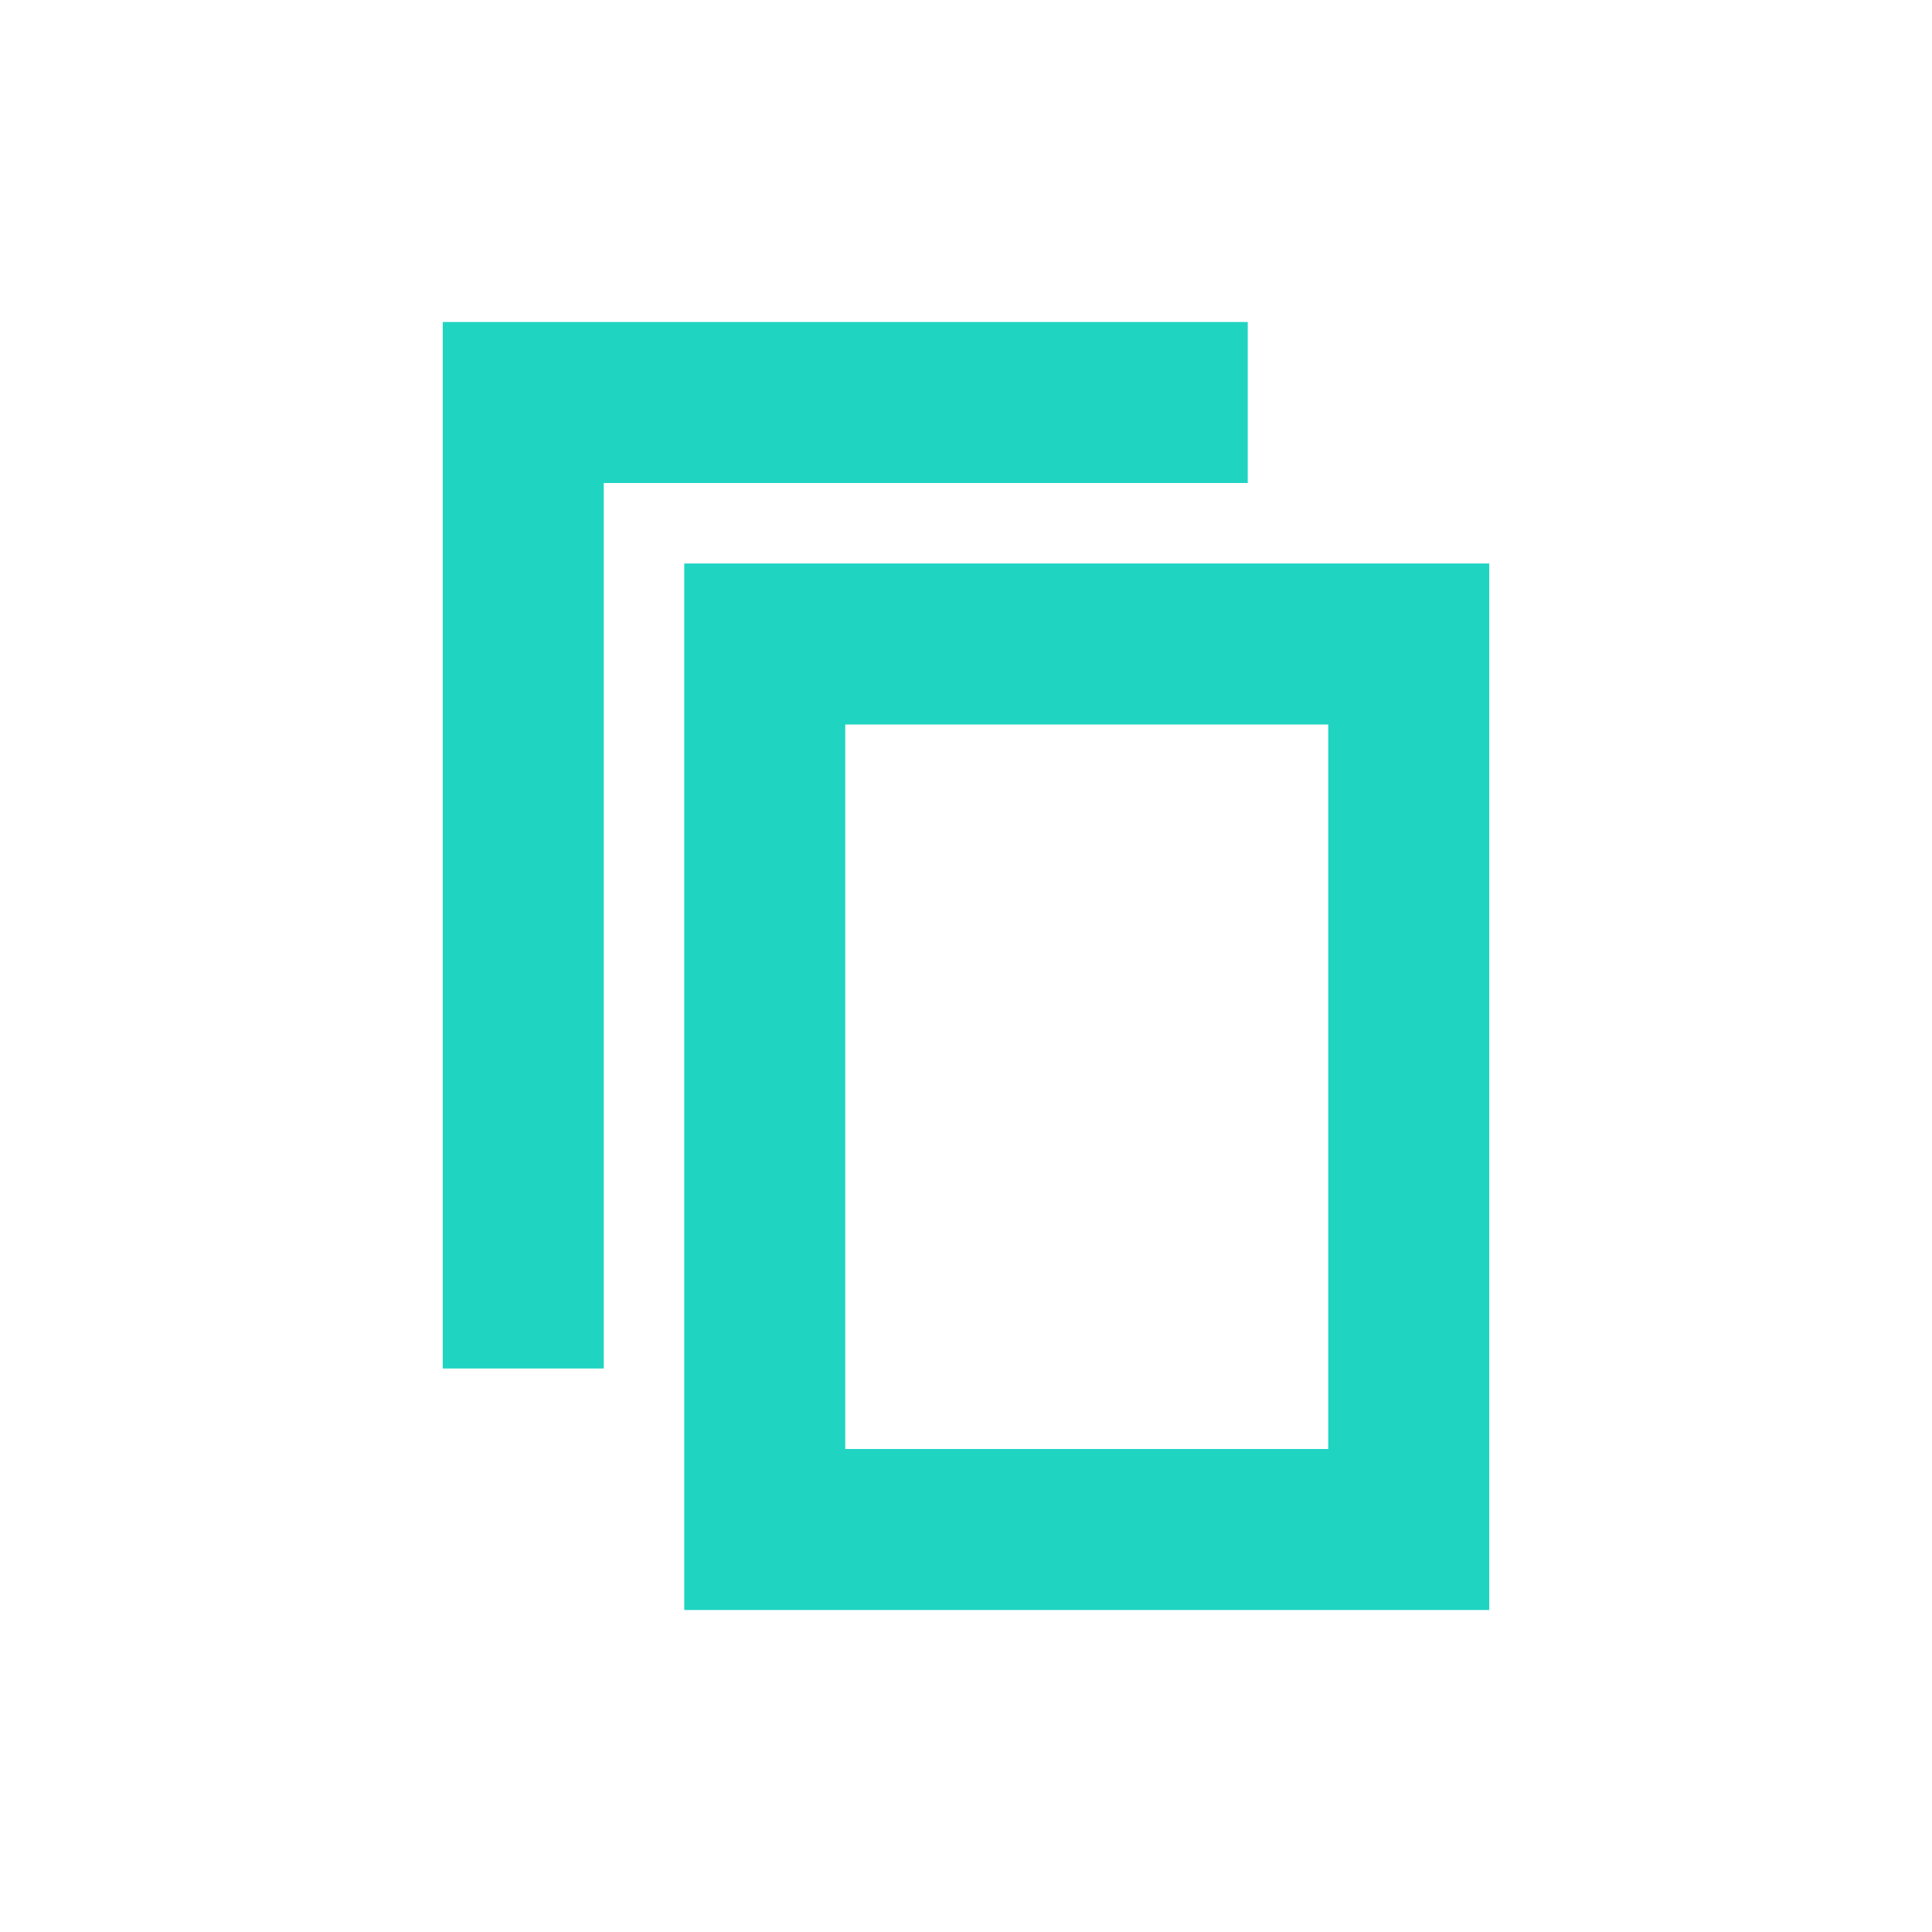
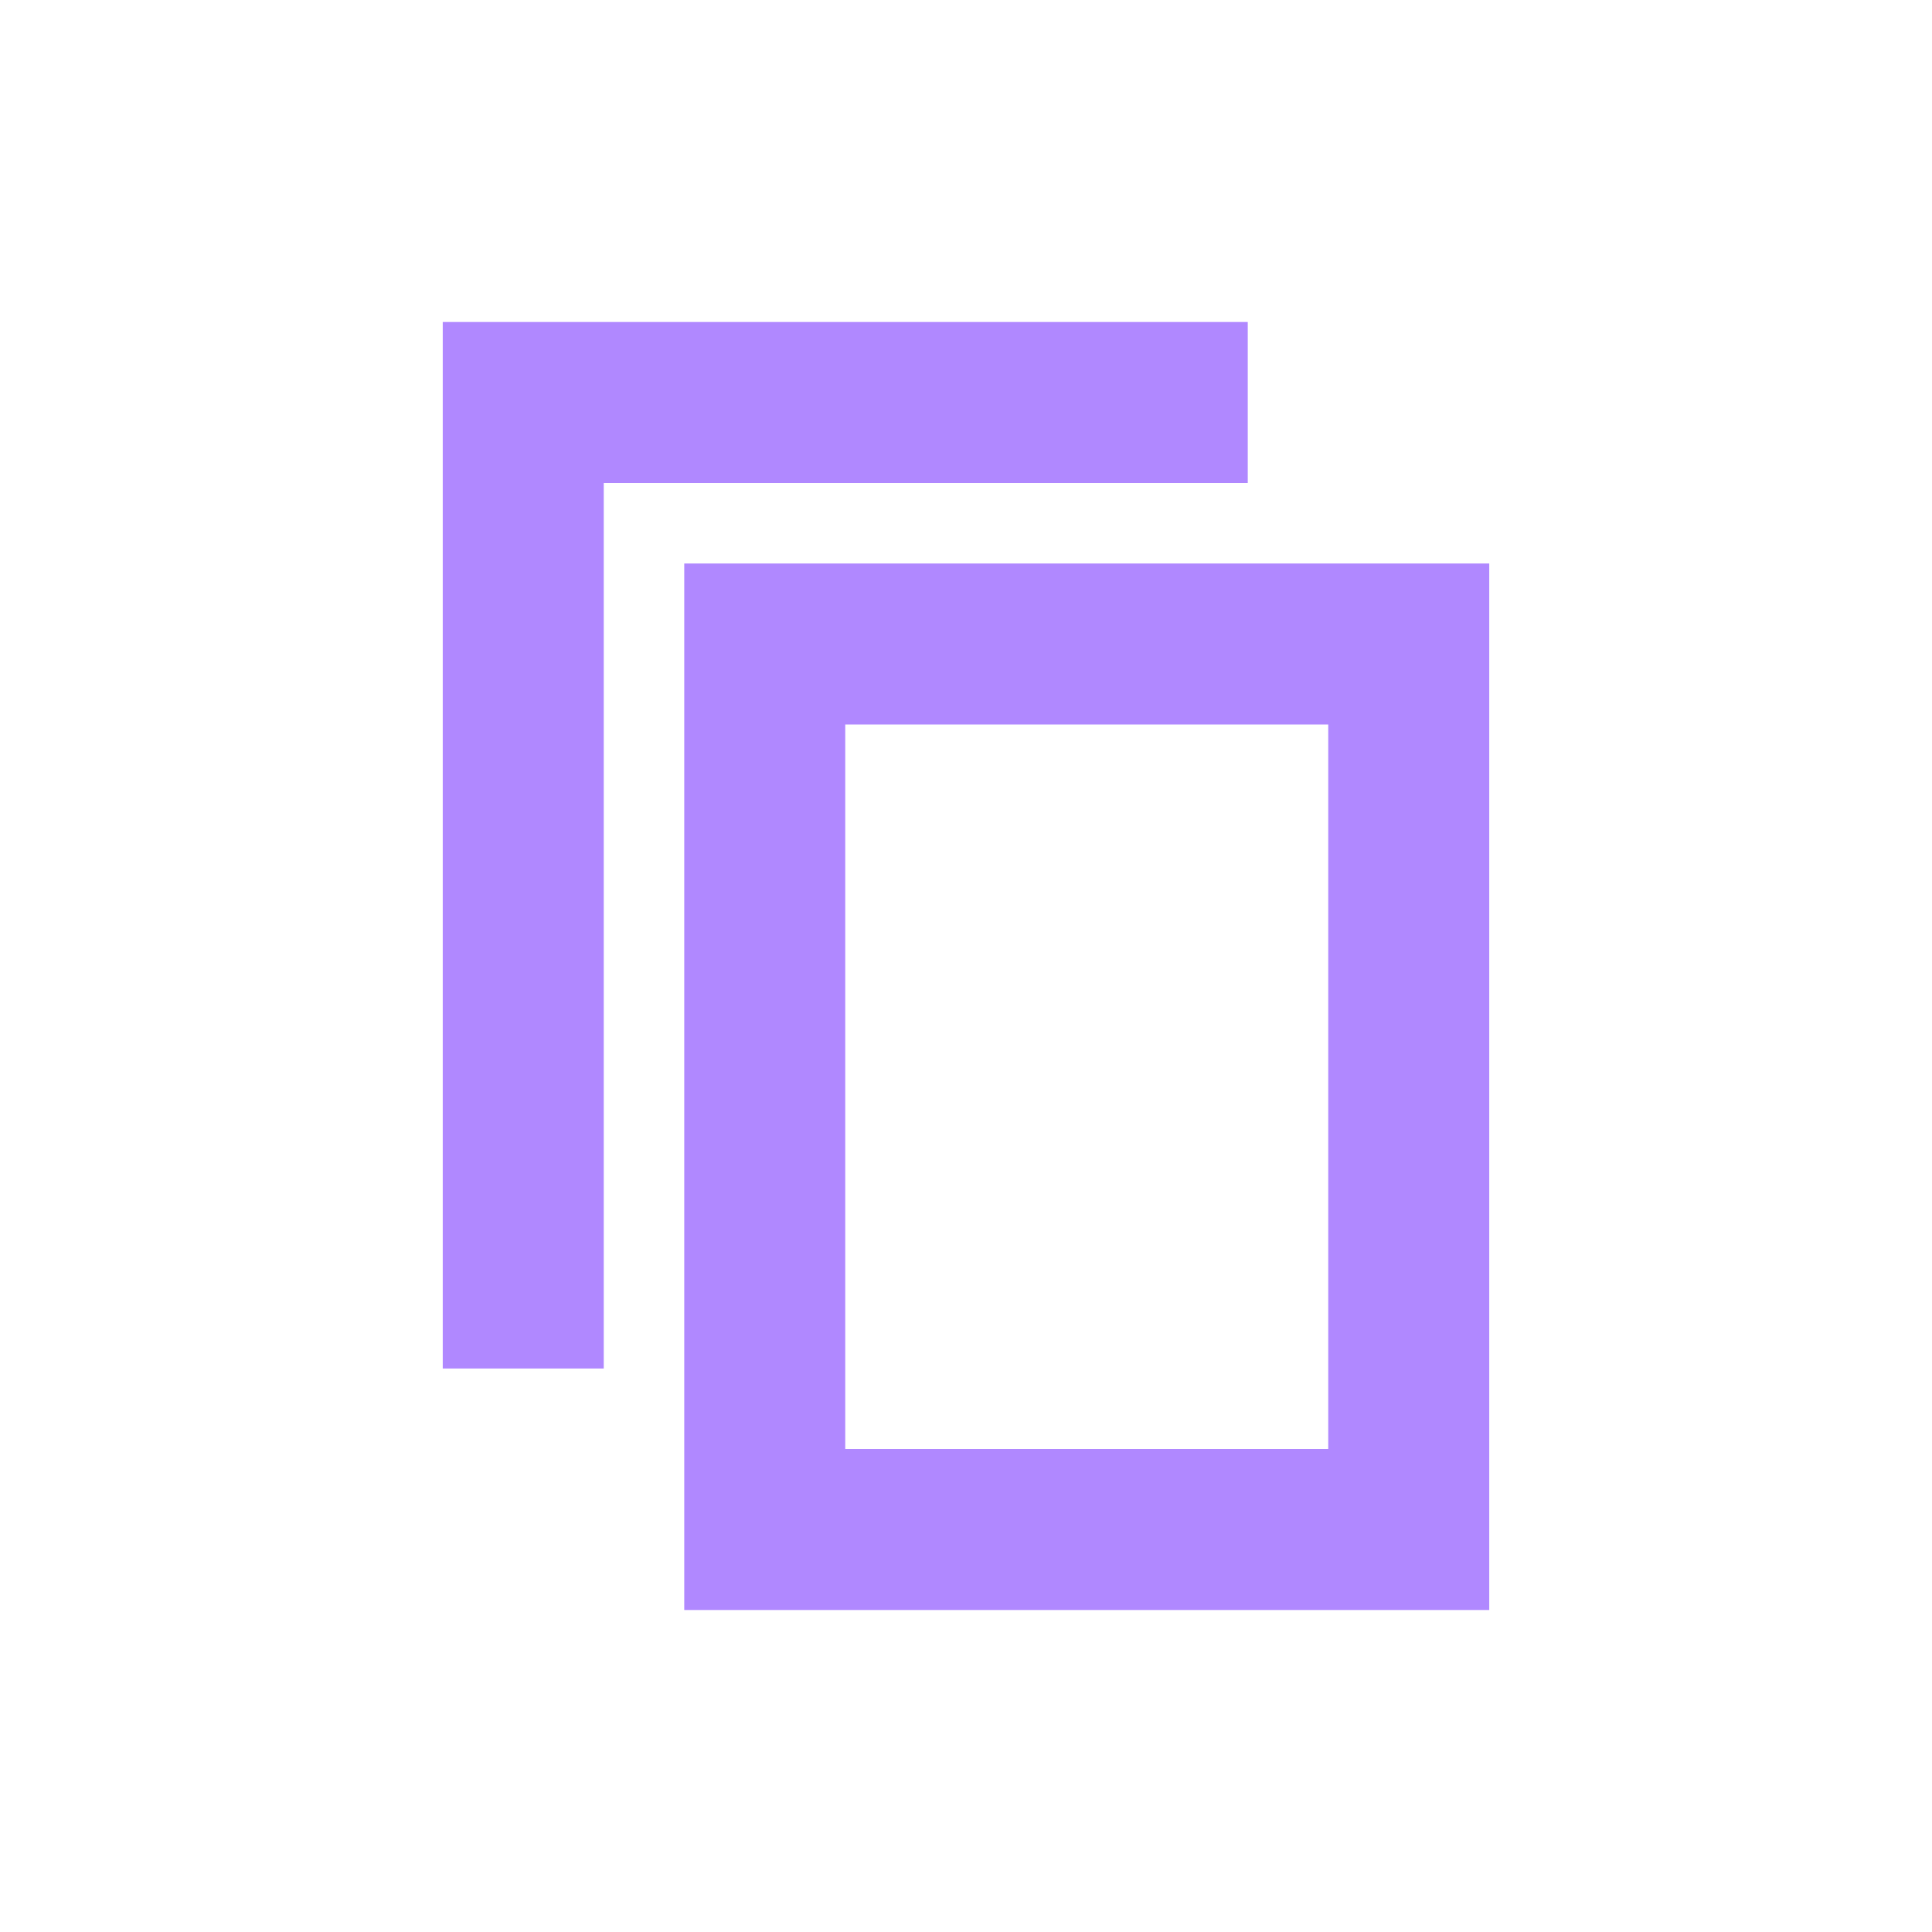
<svg xmlns="http://www.w3.org/2000/svg" width="24px" height="24px" viewBox="0 0 24 24" version="1.1">
  <g id="Artboard" stroke="none" stroke-width="1" fill="none" fill-rule="evenodd">
    <g id="ic-copy-liliac" transform="translate(2, 2)">
-       <g id="Group_8993" transform="translate(3, 2)" fill="#20d4c2" fill-rule="nonzero">
+       <g id="Group_8993" transform="translate(3, 2)" fill="#B088FF" fill-rule="nonzero">
        <polygon id="Path_18959" points="2.5 13 0.5 13 0.5 0 10.5 0 10.5 2 2.5 2" />
      </g>
      <polygon id="Rectangle_4640" points="0 0 20 0 20 20 0 20" />
-       <g id="Group_8994" transform="translate(6, 5)" fill="#20d4c2" fill-rule="nonzero">
+       <g id="Group_8994" transform="translate(6, 5)" fill="#B088FF" fill-rule="nonzero">
        <path d="M10.5,13 L0.5,13 L0.5,0 L10.5,0 L10.5,13 Z M2.5,11 L8.5,11 L8.5,2 L2.5,2 L2.5,11 Z" id="Path_18960" />
      </g>
    </g>
  </g>
</svg>
